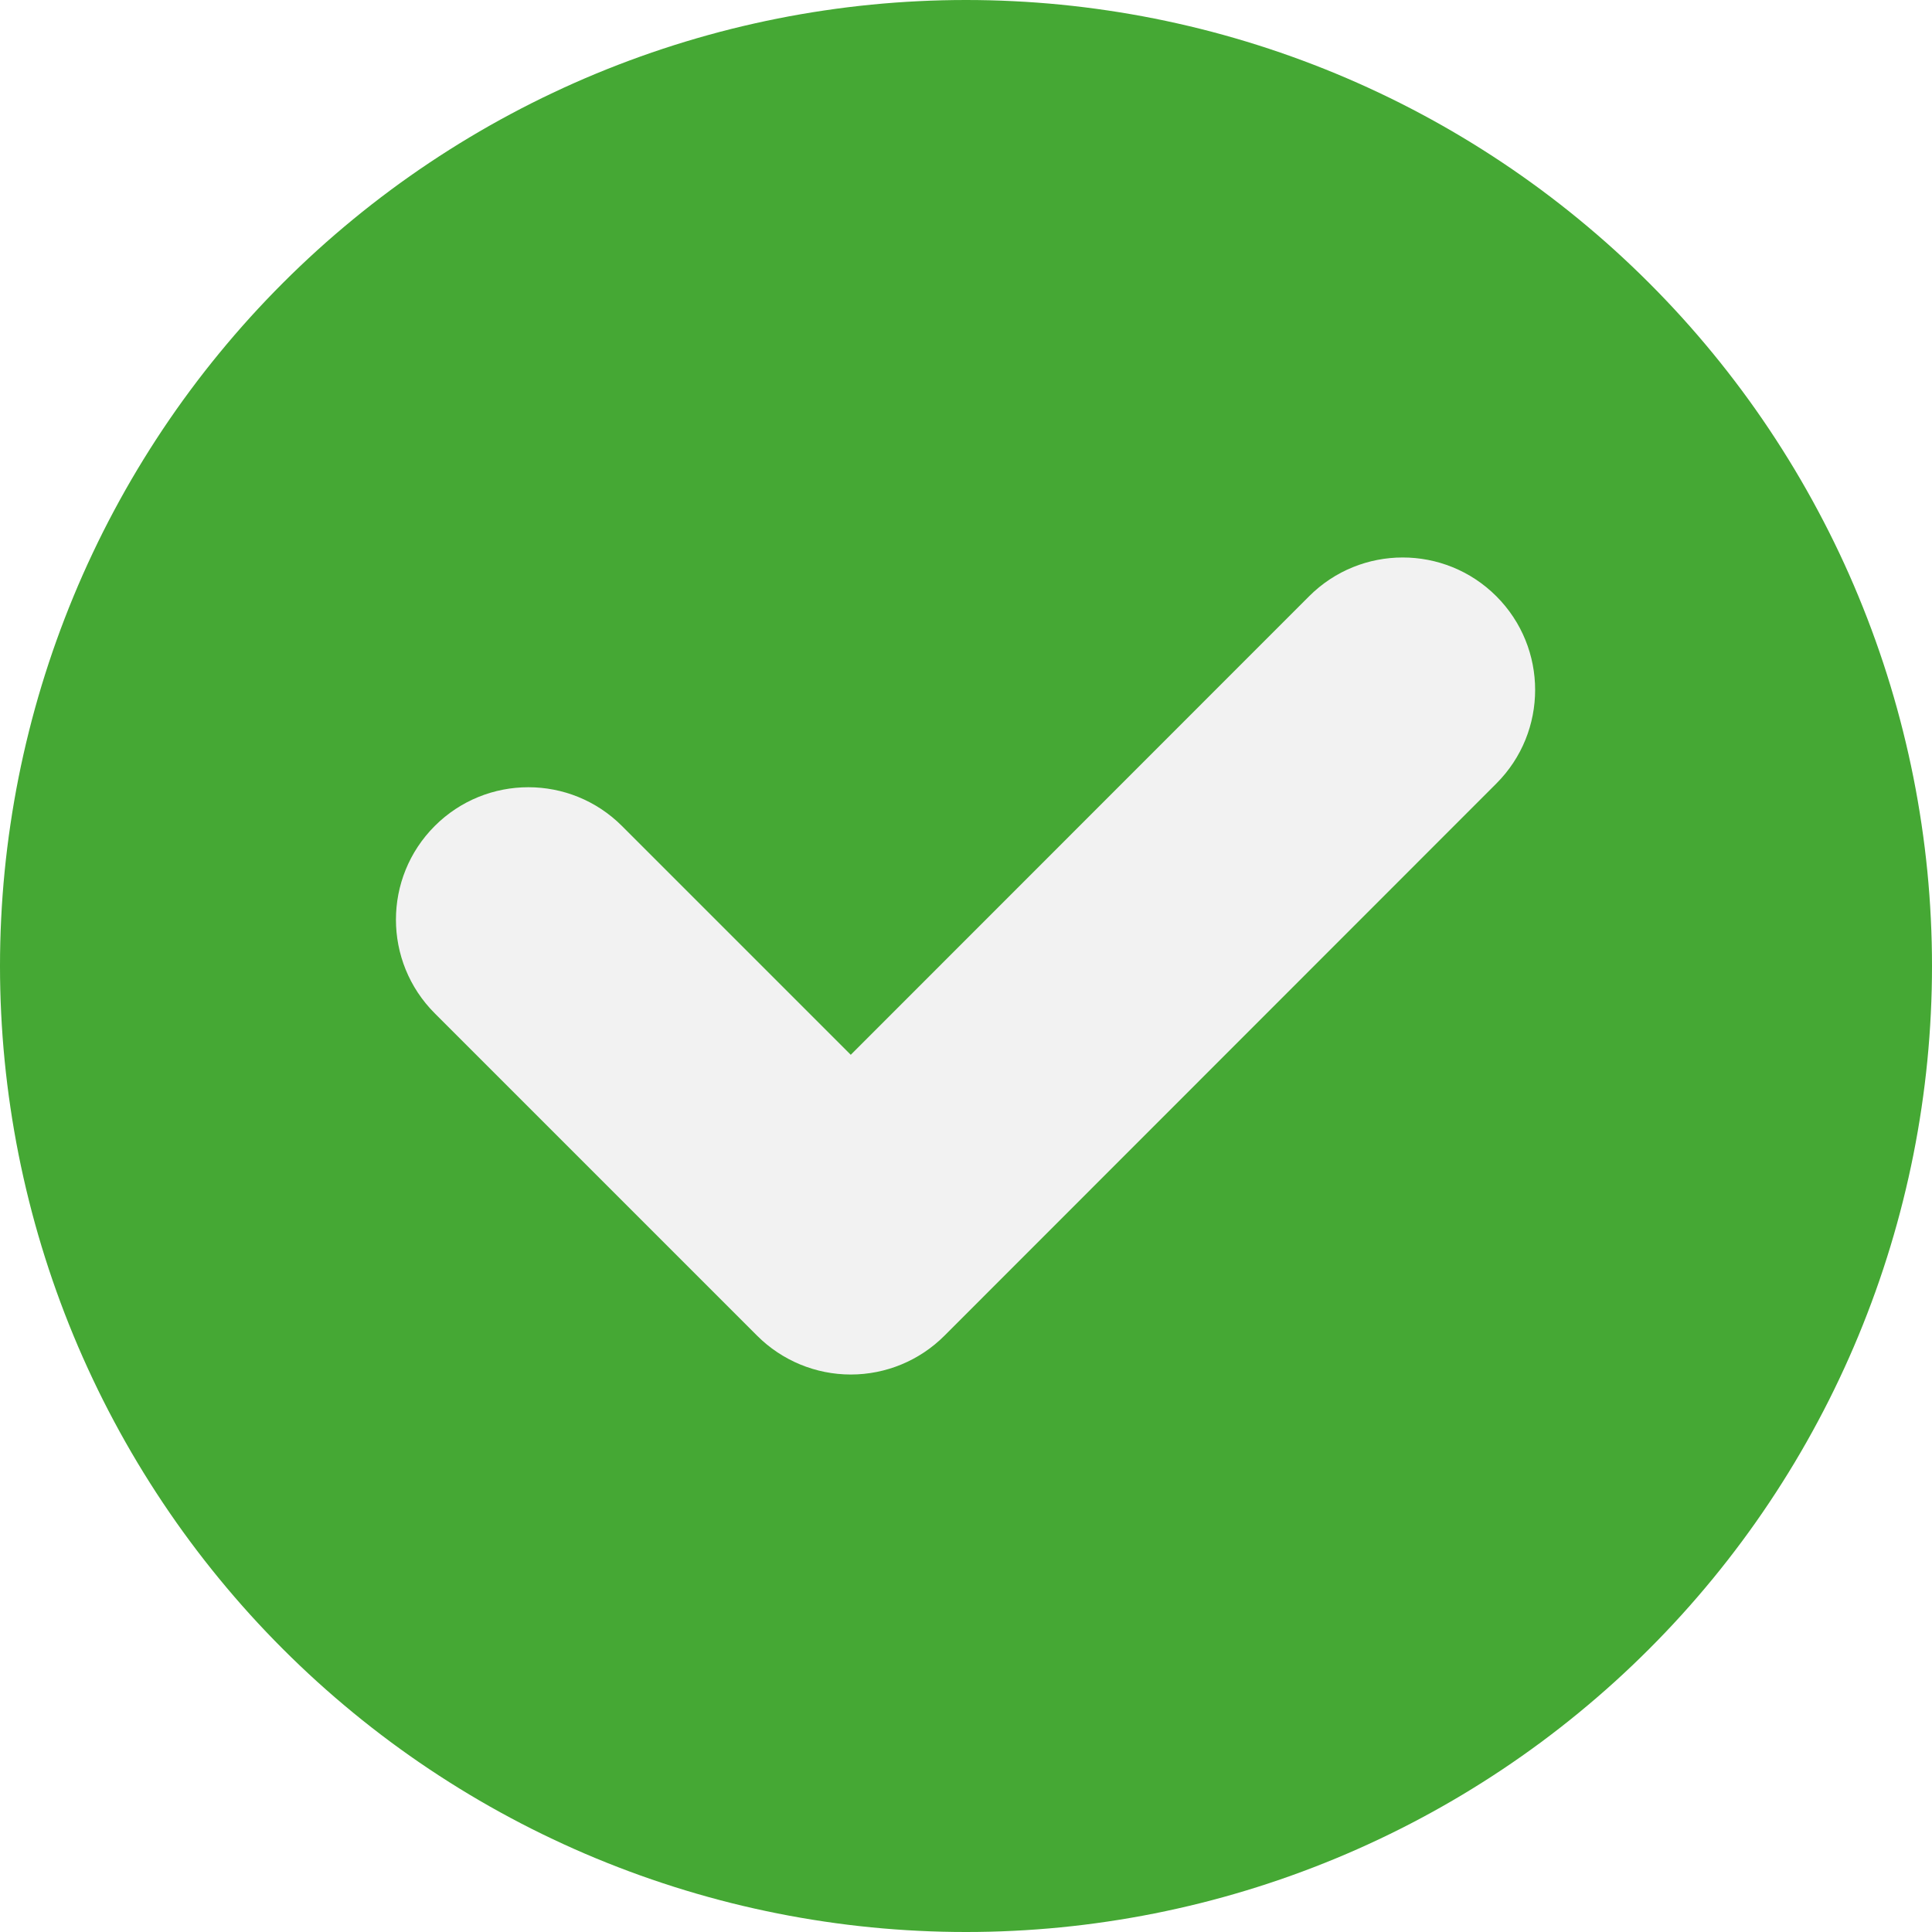
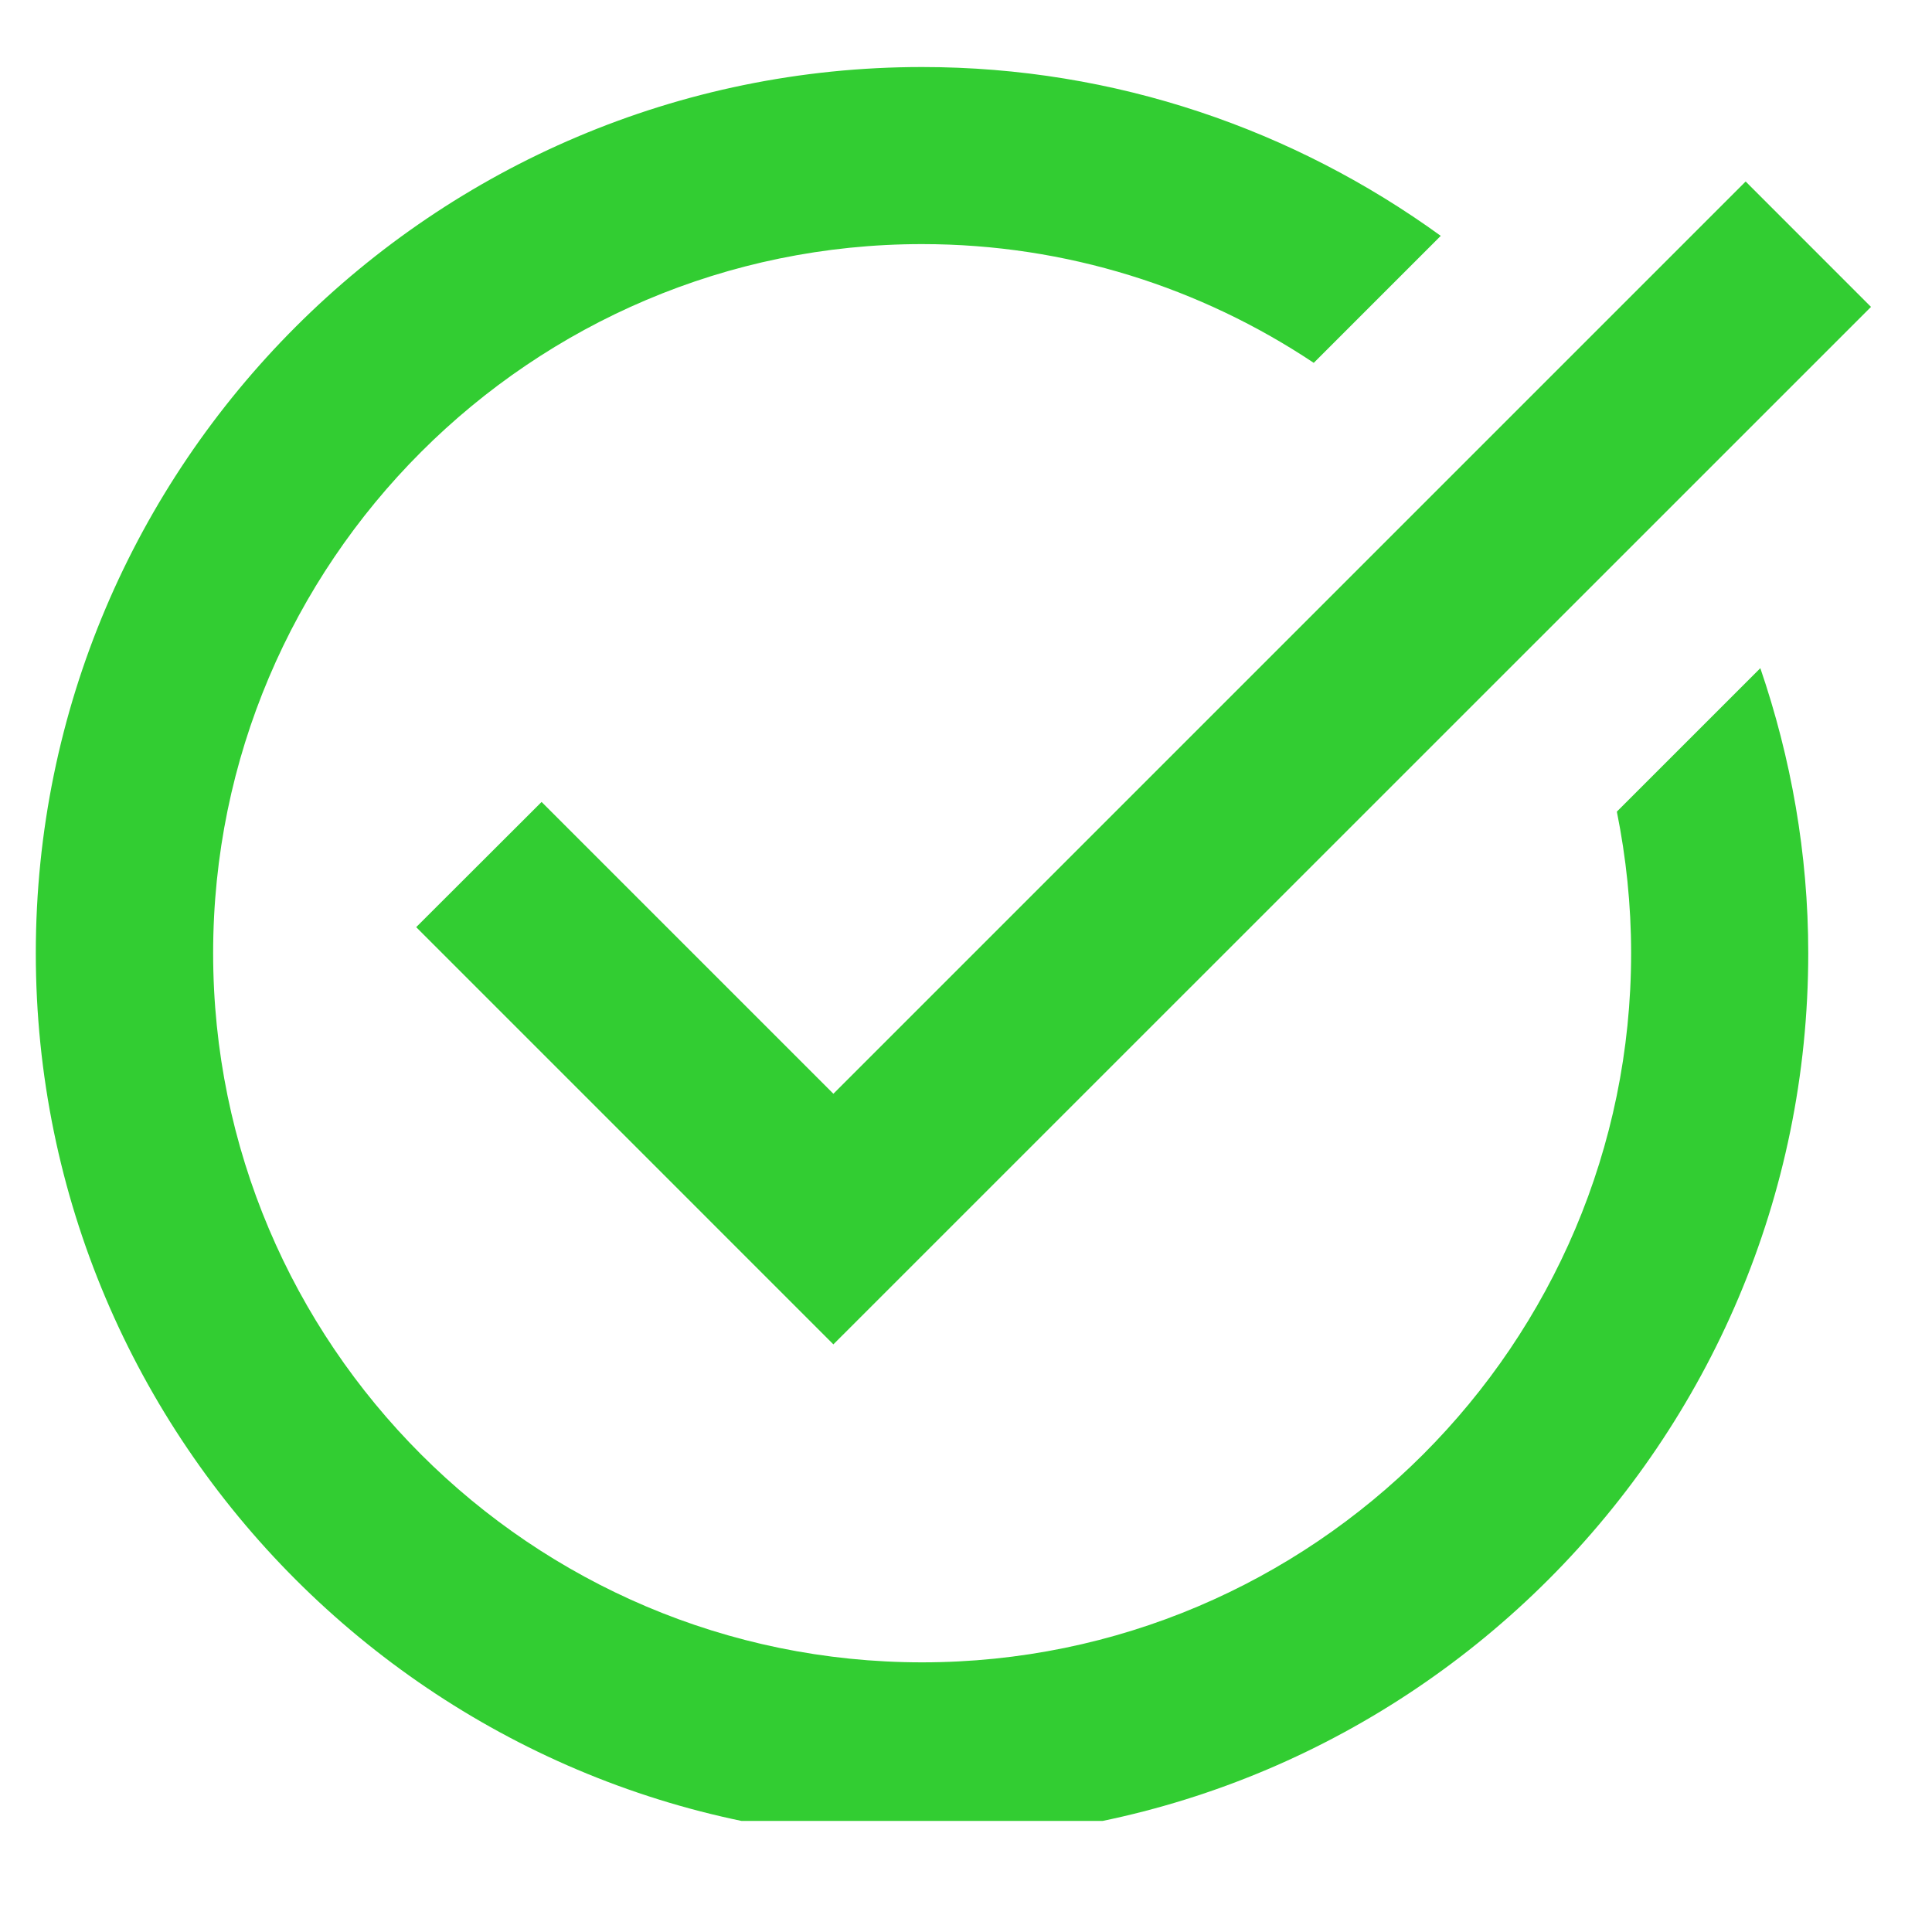
- <svg xmlns="http://www.w3.org/2000/svg" width="500" zoomAndPan="magnify" viewBox="0 0 375 375" height="500" preserveAspectRatio="xMidYMid meet" version="1.0">
-   <path fill="#45a834" d="M 375 187.5 C 375 190.57 374.926 193.637 374.773 196.699 C 374.625 199.766 374.398 202.824 374.098 205.879 C 373.797 208.934 373.422 211.977 372.969 215.012 C 372.52 218.047 371.996 221.07 371.398 224.078 C 370.797 227.09 370.125 230.082 369.379 233.059 C 368.637 236.035 367.816 238.992 366.926 241.93 C 366.035 244.863 365.074 247.777 364.039 250.668 C 363.004 253.555 361.902 256.418 360.727 259.254 C 359.555 262.09 358.309 264.891 356.996 267.668 C 355.688 270.441 354.309 273.18 352.859 275.887 C 351.414 278.594 349.902 281.262 348.324 283.895 C 346.746 286.527 345.105 289.117 343.402 291.668 C 341.695 294.223 339.93 296.73 338.102 299.195 C 336.273 301.66 334.387 304.078 332.441 306.449 C 330.492 308.82 328.488 311.145 326.43 313.418 C 324.367 315.691 322.254 317.914 320.082 320.082 C 317.914 322.254 315.691 324.367 313.418 326.43 C 311.145 328.488 308.82 330.492 306.449 332.438 C 304.078 334.387 301.66 336.273 299.195 338.102 C 296.73 339.93 294.223 341.695 291.668 343.402 C 289.117 345.105 286.527 346.746 283.895 348.324 C 281.262 349.902 278.594 351.414 275.887 352.859 C 273.18 354.309 270.441 355.688 267.668 356.996 C 264.895 358.309 262.09 359.555 259.254 360.727 C 256.418 361.902 253.555 363.004 250.668 364.039 C 247.777 365.074 244.863 366.035 241.93 366.926 C 238.992 367.816 236.035 368.637 233.059 369.383 C 230.082 370.125 227.09 370.797 224.078 371.398 C 221.07 371.996 218.047 372.52 215.012 372.969 C 211.977 373.422 208.934 373.797 205.879 374.098 C 202.824 374.398 199.766 374.625 196.699 374.773 C 193.637 374.926 190.57 375 187.5 375 C 184.43 375 181.363 374.926 178.301 374.773 C 175.234 374.625 172.176 374.398 169.121 374.098 C 166.066 373.797 163.023 373.422 159.988 372.969 C 156.953 372.52 153.93 371.996 150.922 371.398 C 147.91 370.797 144.918 370.125 141.941 369.383 C 138.965 368.637 136.008 367.816 133.07 366.926 C 130.137 366.035 127.223 365.074 124.332 364.039 C 121.445 363.004 118.582 361.902 115.746 360.727 C 112.91 359.555 110.105 358.309 107.332 356.996 C 104.559 355.688 101.82 354.309 99.113 352.859 C 96.406 351.414 93.738 349.902 91.105 348.324 C 88.473 346.746 85.883 345.105 83.332 343.402 C 80.777 341.695 78.27 339.93 75.805 338.102 C 73.34 336.273 70.922 334.387 68.551 332.438 C 66.18 330.492 63.855 328.488 61.582 326.43 C 59.309 324.367 57.086 322.254 54.918 320.082 C 52.746 317.914 50.633 315.691 48.57 313.418 C 46.512 311.145 44.508 308.82 42.562 306.449 C 40.613 304.078 38.727 301.66 36.898 299.195 C 35.07 296.73 33.305 294.223 31.598 291.668 C 29.895 289.117 28.254 286.527 26.676 283.895 C 25.098 281.262 23.586 278.594 22.141 275.887 C 20.691 273.18 19.312 270.441 18.004 267.668 C 16.691 264.891 15.445 262.09 14.273 259.254 C 13.098 256.418 11.996 253.555 10.961 250.668 C 9.926 247.777 8.965 244.863 8.074 241.93 C 7.184 238.992 6.363 236.035 5.621 233.059 C 4.875 230.082 4.203 227.09 3.602 224.078 C 3.004 221.07 2.48 218.047 2.031 215.012 C 1.578 211.977 1.203 208.934 0.902 205.879 C 0.602 202.824 0.375 199.766 0.227 196.699 C 0.074 193.637 0 190.57 0 187.5 C 0 184.43 0.074 181.363 0.227 178.301 C 0.375 175.234 0.602 172.176 0.902 169.121 C 1.203 166.066 1.578 163.023 2.031 159.988 C 2.48 156.953 3.004 153.93 3.602 150.922 C 4.203 147.91 4.875 144.918 5.621 141.941 C 6.363 138.965 7.184 136.008 8.074 133.07 C 8.965 130.137 9.926 127.223 10.961 124.332 C 11.996 121.445 13.098 118.582 14.273 115.746 C 15.445 112.91 16.691 110.105 18.004 107.332 C 19.312 104.559 20.691 101.82 22.141 99.113 C 23.586 96.406 25.098 93.738 26.676 91.105 C 28.254 88.473 29.895 85.883 31.598 83.332 C 33.305 80.777 35.07 78.27 36.898 75.805 C 38.727 73.34 40.613 70.922 42.562 68.551 C 44.508 66.18 46.512 63.855 48.57 61.582 C 50.633 59.309 52.746 57.086 54.918 54.918 C 57.086 52.746 59.309 50.633 61.582 48.57 C 63.855 46.512 66.18 44.508 68.551 42.562 C 70.922 40.613 73.34 38.727 75.805 36.898 C 78.27 35.07 80.777 33.305 83.332 31.598 C 85.883 29.895 88.473 28.254 91.105 26.676 C 93.738 25.098 96.406 23.586 99.113 22.141 C 101.82 20.691 104.559 19.312 107.332 18.004 C 110.105 16.691 112.91 15.445 115.746 14.273 C 118.582 13.098 121.445 11.996 124.332 10.961 C 127.223 9.926 130.137 8.965 133.07 8.074 C 136.008 7.184 138.965 6.363 141.941 5.617 C 144.918 4.875 147.91 4.203 150.922 3.602 C 153.93 3.004 156.953 2.48 159.988 2.031 C 163.023 1.578 166.066 1.203 169.121 0.902 C 172.176 0.602 175.234 0.375 178.301 0.227 C 181.363 0.074 184.43 0 187.5 0 C 190.57 0 193.637 0.074 196.699 0.227 C 199.766 0.375 202.824 0.602 205.879 0.902 C 208.934 1.203 211.977 1.578 215.012 2.031 C 218.047 2.48 221.07 3.004 224.078 3.602 C 227.09 4.203 230.082 4.875 233.059 5.617 C 236.035 6.363 238.992 7.184 241.93 8.074 C 244.863 8.965 247.777 9.926 250.668 10.961 C 253.555 11.996 256.418 13.098 259.254 14.273 C 262.09 15.445 264.891 16.691 267.668 18.004 C 270.441 19.312 273.18 20.691 275.887 22.141 C 278.594 23.586 281.262 25.098 283.895 26.676 C 286.527 28.254 289.117 29.895 291.668 31.598 C 294.223 33.305 296.73 35.07 299.195 36.898 C 301.66 38.727 304.078 40.613 306.449 42.562 C 308.82 44.508 311.145 46.512 313.418 48.57 C 315.691 50.633 317.914 52.746 320.082 54.918 C 322.254 57.086 324.367 59.309 326.43 61.582 C 328.488 63.855 330.492 66.18 332.441 68.551 C 334.387 70.922 336.273 73.34 338.102 75.805 C 339.93 78.27 341.695 80.777 343.402 83.332 C 345.105 85.883 346.746 88.473 348.324 91.105 C 349.902 93.738 351.414 96.406 352.859 99.113 C 354.309 101.82 355.688 104.559 357 107.332 C 358.309 110.105 359.555 112.91 360.727 115.746 C 361.902 118.582 363.004 121.445 364.039 124.332 C 365.074 127.223 366.035 130.137 366.926 133.07 C 367.816 136.008 368.637 138.965 369.379 141.941 C 370.125 144.918 370.797 147.91 371.398 150.922 C 371.996 153.93 372.52 156.953 372.969 159.988 C 373.422 163.023 373.797 166.066 374.098 169.121 C 374.398 172.176 374.625 175.234 374.773 178.301 C 374.926 181.363 375 184.43 375 187.5 Z M 375 187.5 " fill-opacity="1" fill-rule="nonzero" />
-   <path fill="#f2f2f2" d="M 290.445 152.078 C 300.48 142.039 300.477 125.77 290.438 115.73 C 280.398 105.695 264.125 105.699 254.09 115.742 L 165.133 204.734 L 120.727 160.328 C 110.691 150.293 94.414 150.293 84.379 160.328 C 74.344 170.367 74.344 186.641 84.379 196.68 L 146.965 259.266 C 151.785 264.086 158.324 266.793 165.141 266.793 C 171.961 266.793 178.5 264.082 183.316 259.258 Z M 290.445 152.078 " fill-opacity="1" fill-rule="nonzero" />
+ <svg xmlns="http://www.w3.org/2000/svg" width="50" zoomAndPan="magnify" viewBox="0 0 37.5 37.5" height="50" preserveAspectRatio="xMidYMid meet" version="1.0">
+   <defs>
+     <clipPath id="2dece8c13b">
+       <path d="M 0.418 1.301 L 36.684 1.301 L 36.684 35.344 L 0.418 35.344 Z M 0.418 1.301 " clip-rule="nonzero" />
+     </clipPath>
+   </defs>
+   <g clip-path="url(#2dece8c13b)">
+     <path fill="#32cd32" d="M 17.898 1.301 C 8.41 1.301 0.695 9.016 0.695 18.5 C 0.695 27.988 8.41 35.703 17.898 35.703 C 27.383 35.703 35.098 27.988 35.098 18.5 C 35.098 16.566 34.762 14.707 34.168 12.969 L 31.383 15.754 C 31.562 16.641 31.66 17.562 31.66 18.5 C 31.66 26.09 25.484 32.266 17.898 32.266 C 10.309 32.266 4.137 26.09 4.137 18.5 C 4.137 10.914 10.309 4.738 17.898 4.738 C 20.707 4.738 23.32 5.59 25.5 7.043 L 27.965 4.578 C 25.129 2.523 21.656 1.301 17.898 1.301 Z M 33.883 3.523 L 16.176 21.23 L 10.512 15.566 L 8.078 17.996 L 16.176 26.094 L 36.316 5.957 Z M 33.883 3.523 " fill-opacity="1" fill-rule="nonzero" />
+   </g>
</svg>
